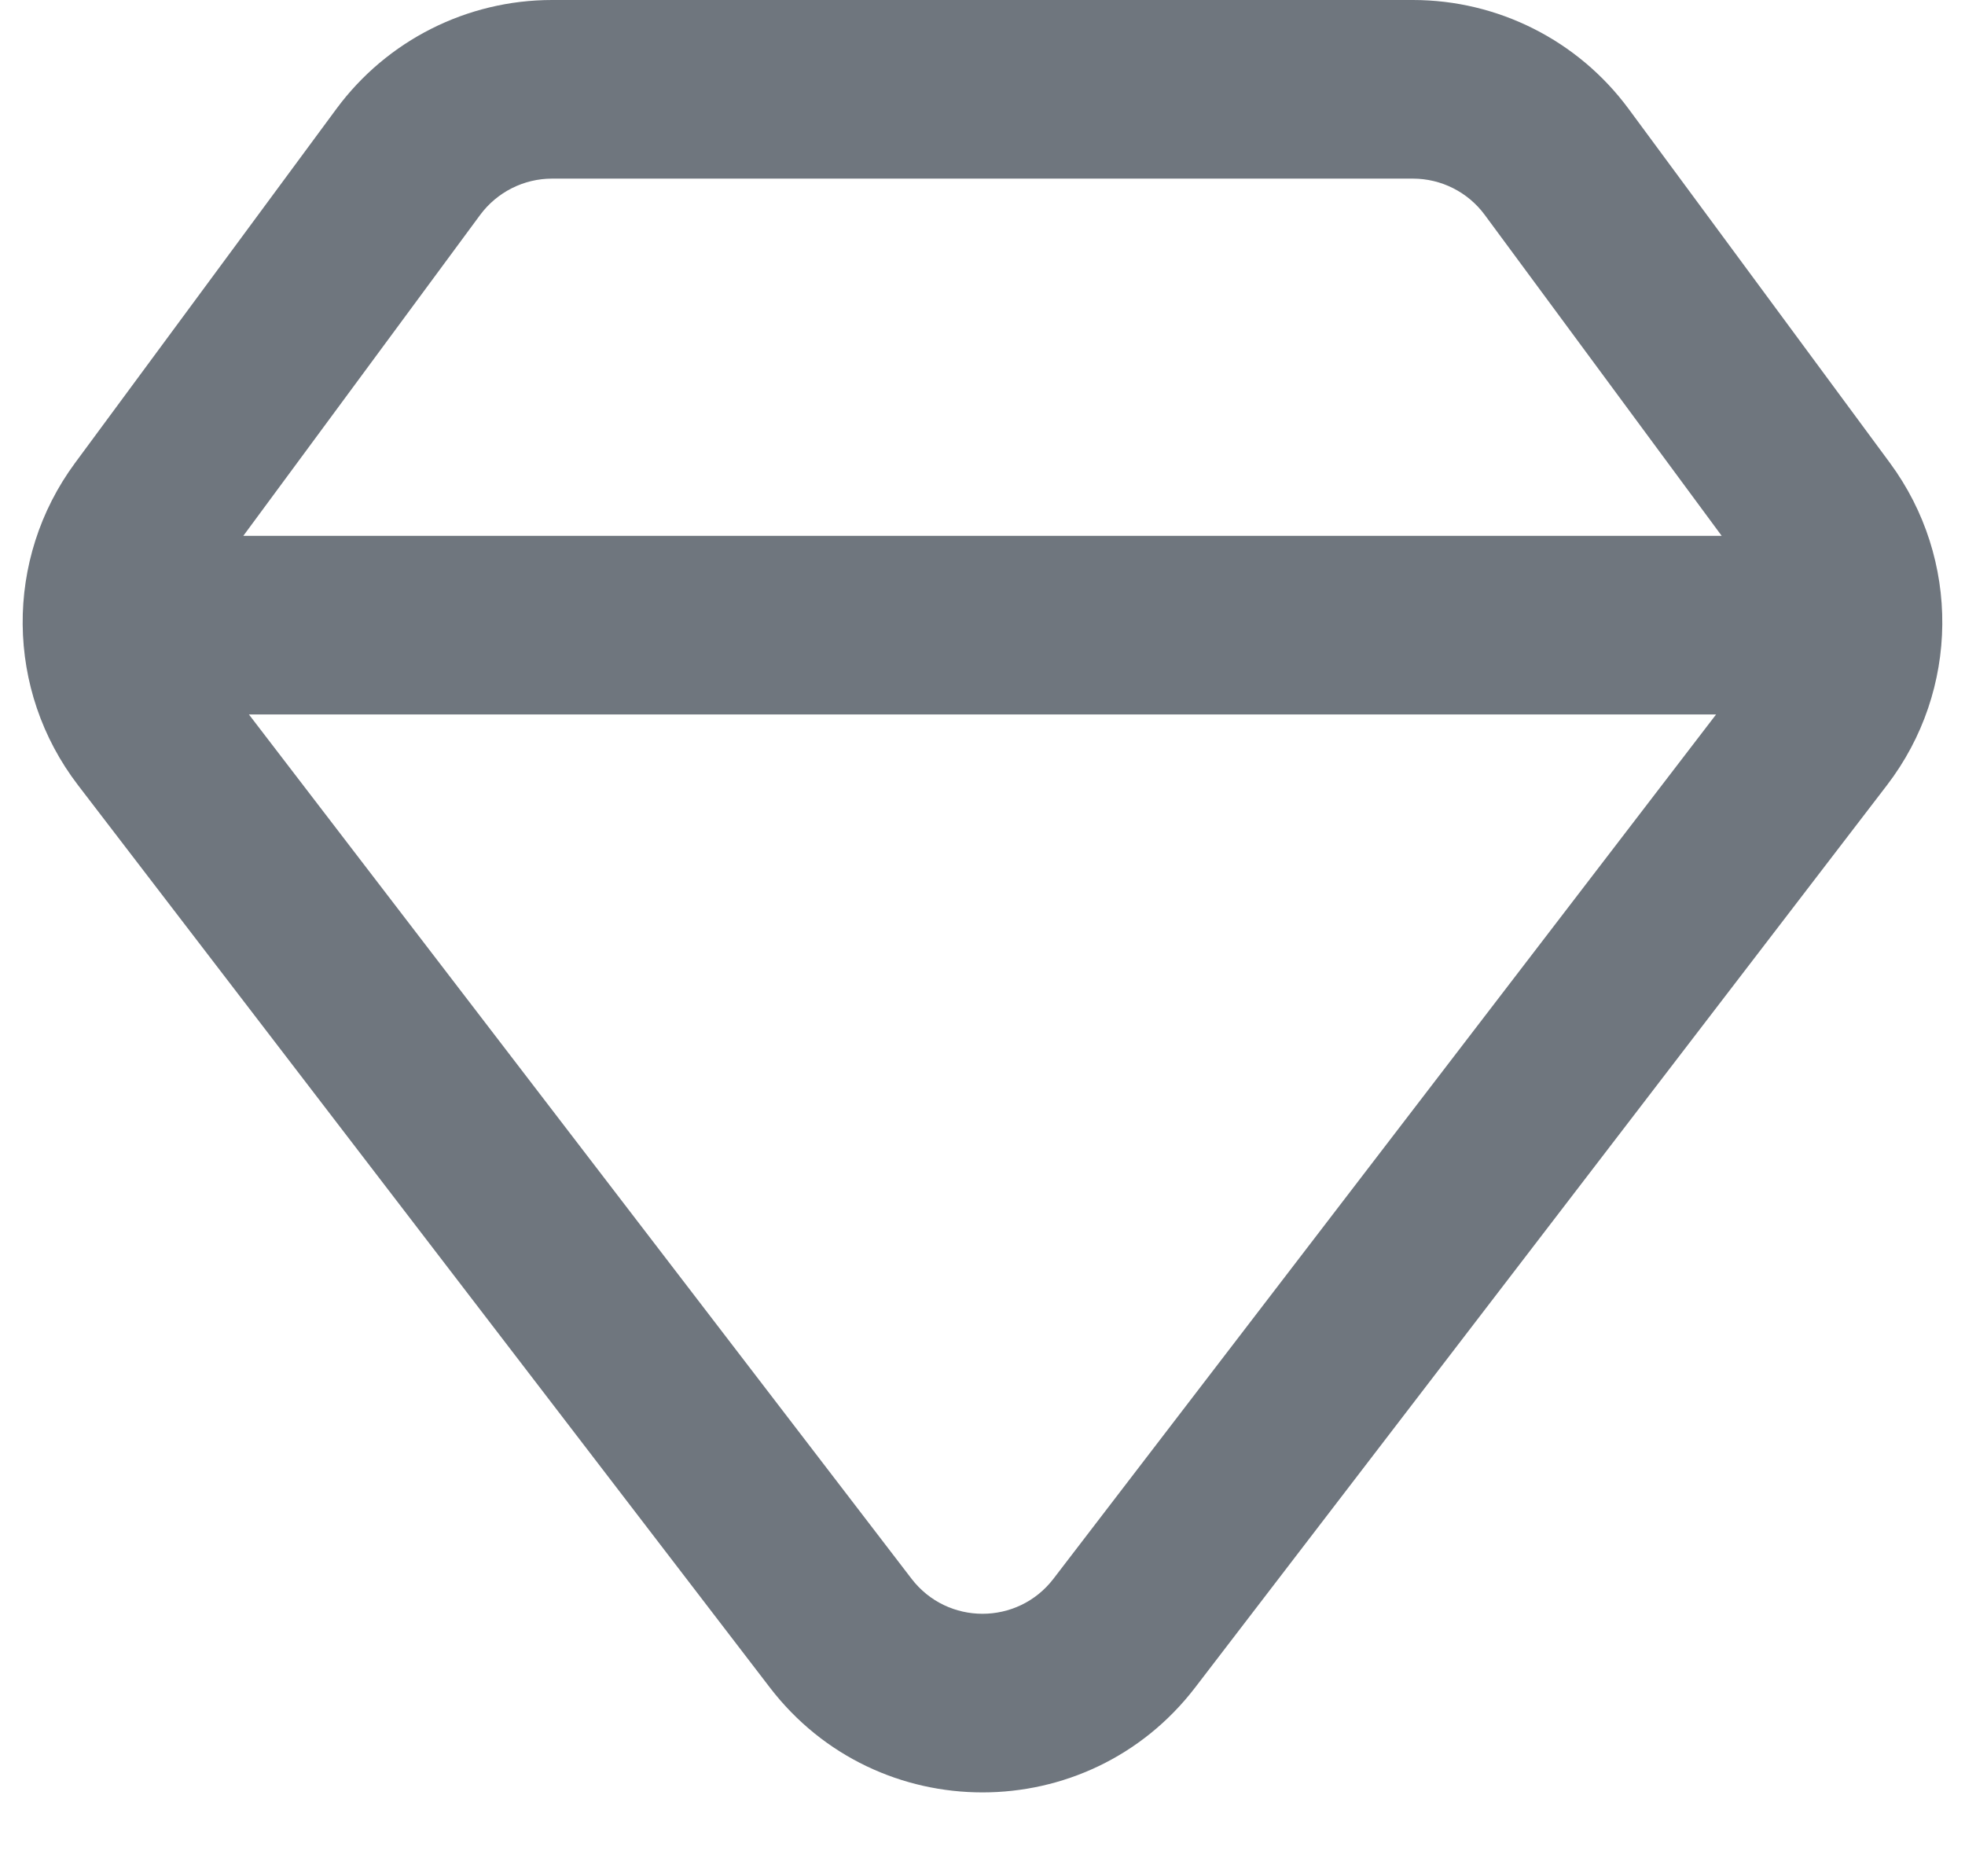
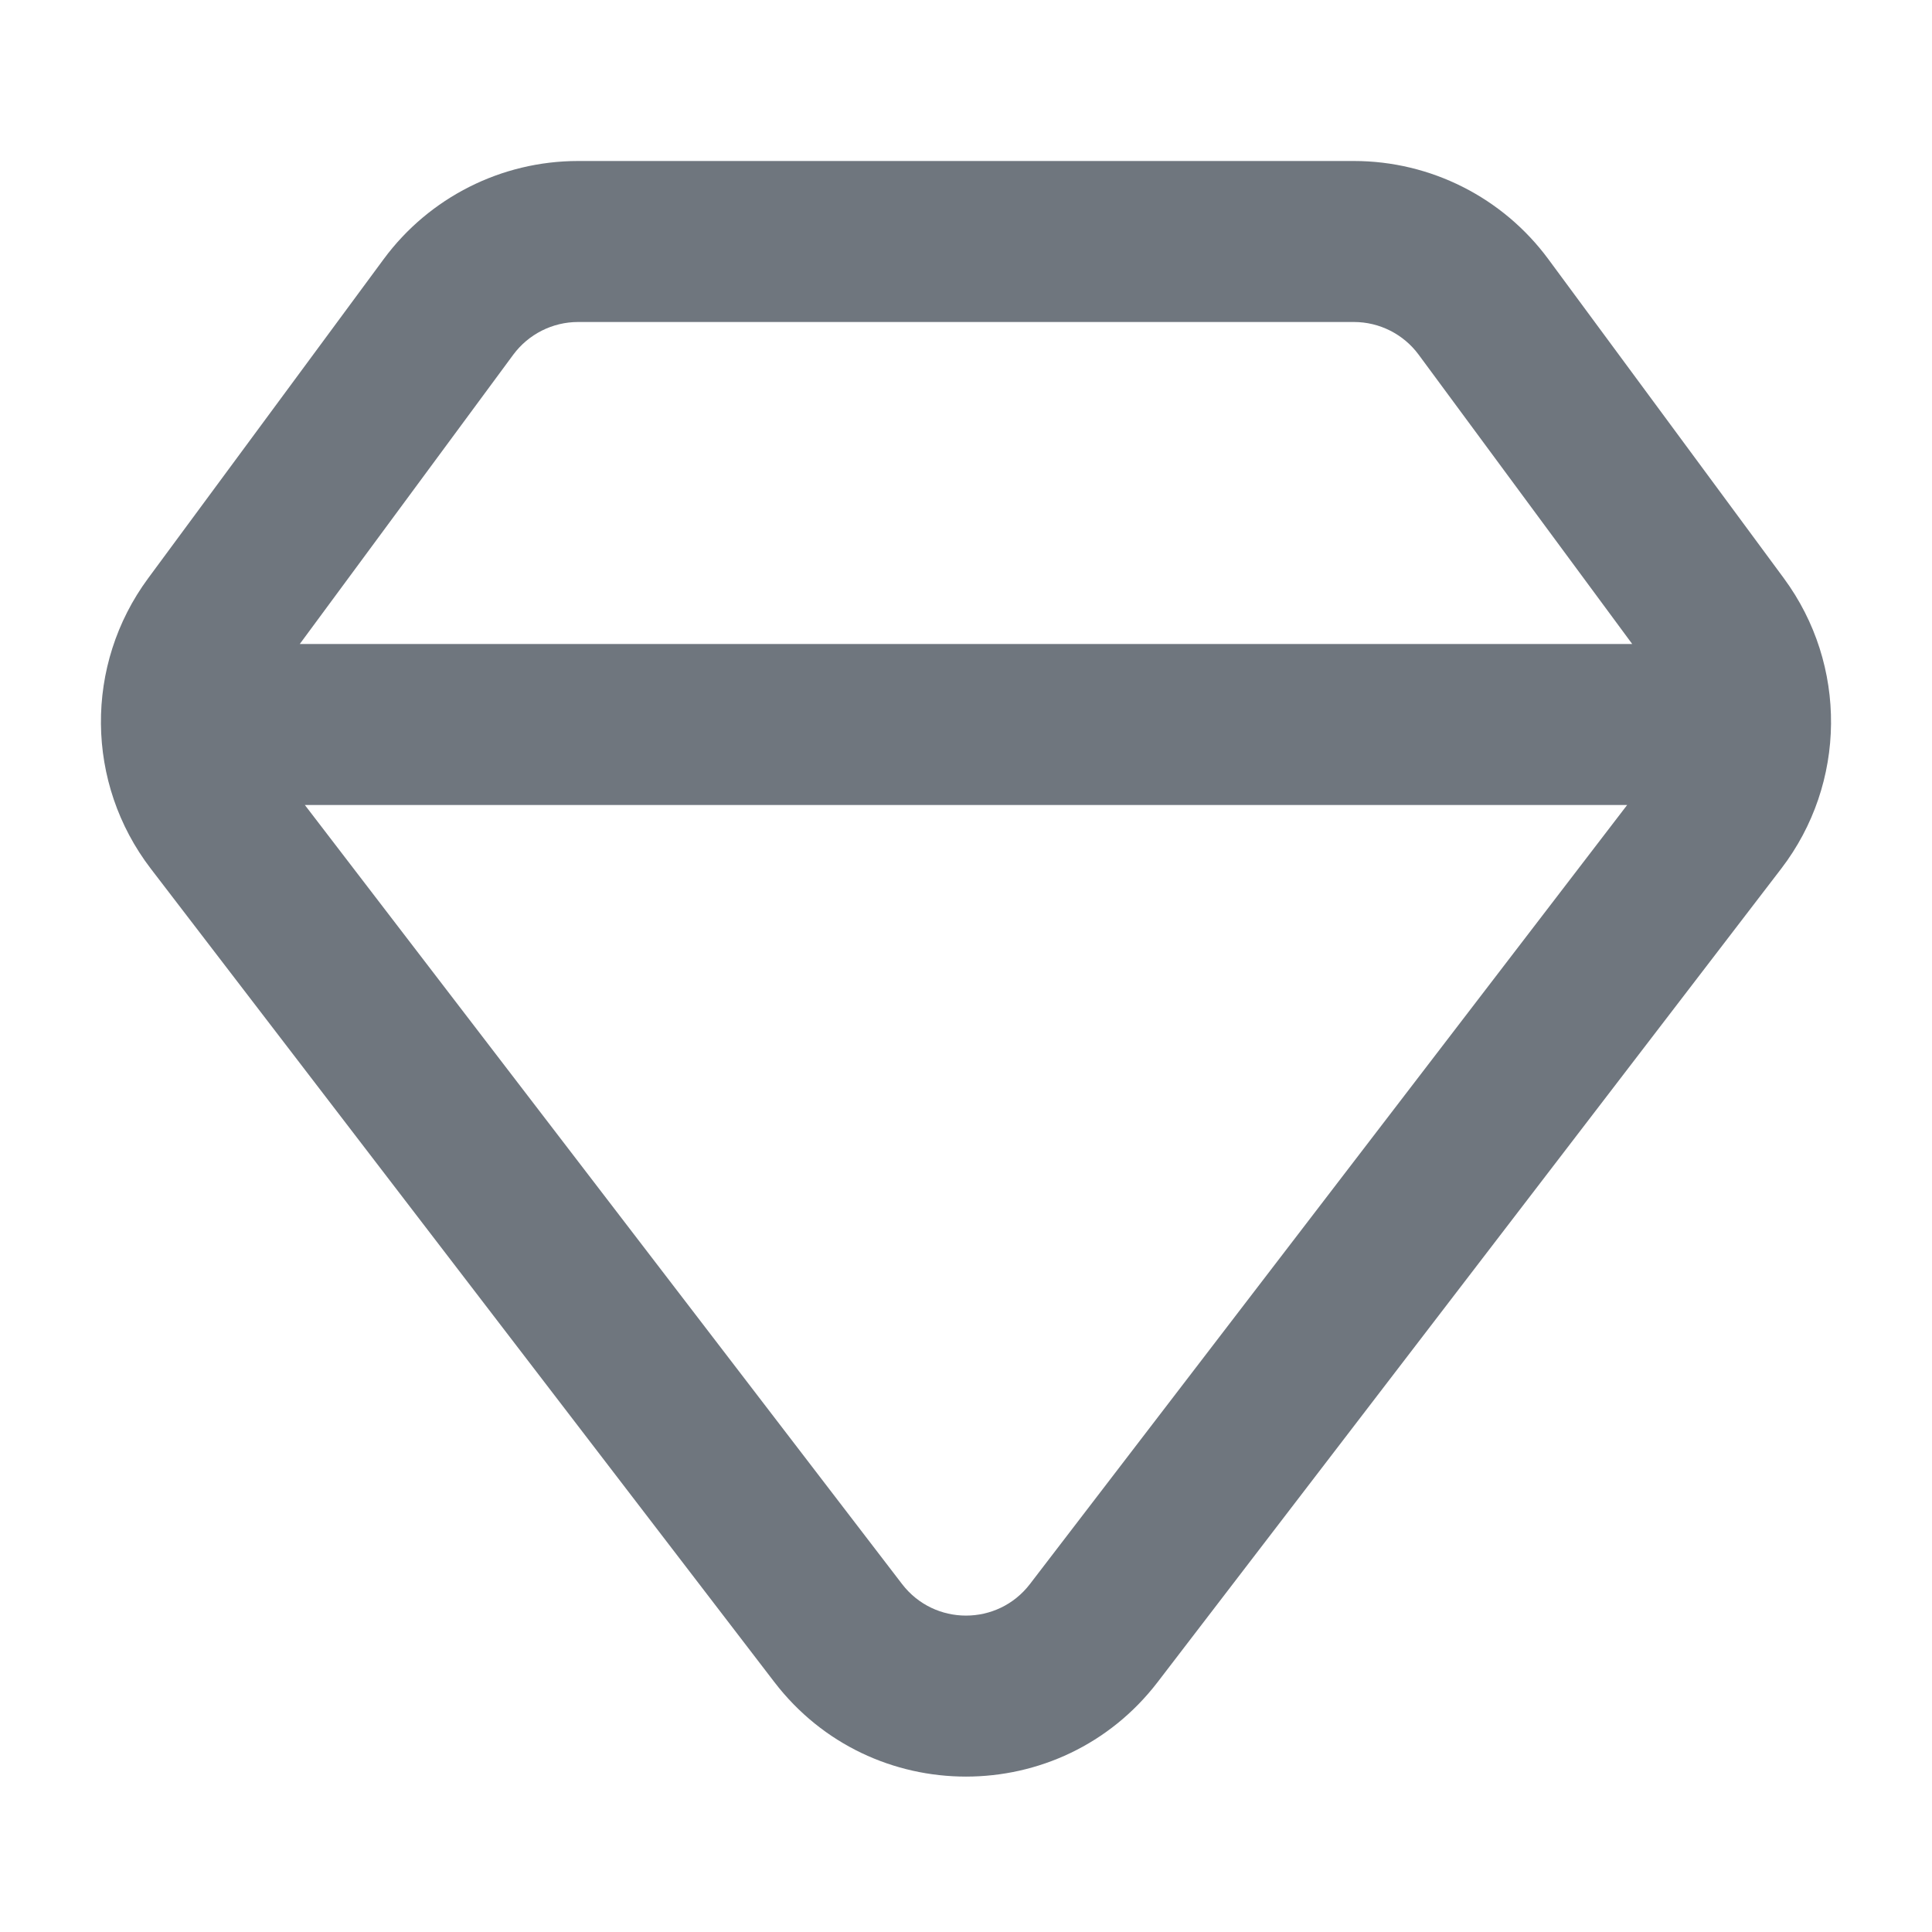
- <svg xmlns="http://www.w3.org/2000/svg" width="22" height="21" viewBox="0 0 22 21" fill="none">
-   <path fill-rule="evenodd" clip-rule="evenodd" d="M21.16 5.184L18.233 1.218C17.667 0.452 16.771 0 15.819 0H6.181C5.229 0 4.333 0.452 3.767 1.218L0.84 5.184C0.046 6.26 0.06 7.73 0.873 8.791L8.619 18.895C9.82 20.461 12.18 20.461 13.381 18.895L21.127 8.791C21.94 7.73 21.953 6.26 21.16 5.184ZM2.724 6L5.376 2.406C5.565 2.151 5.864 2 6.181 2H15.819C16.136 2 16.435 2.151 16.623 2.406L19.276 6H2.724ZM2.787 8L10.206 17.678C10.607 18.2 11.393 18.2 11.794 17.678L19.213 8H2.787Z" fill="#6F767E" />
+ <svg xmlns="http://www.w3.org/2000/svg" width="24" height="24" viewBox="0 0 24 24" fill="none">
+   <path fill-rule="evenodd" clip-rule="evenodd" d="M22.16 7.184L19.233 3.218C18.667 2.452 17.771 2 16.819 2H7.181C6.229 2 5.333 2.452 4.767 3.218L1.84 7.184C1.046 8.26 1.06 9.73 1.873 10.791L9.619 20.895C10.82 22.461 13.18 22.461 14.381 20.895L22.127 10.791C22.94 9.73 22.953 8.26 22.16 7.184ZM3.724 8L6.376 4.406C6.565 4.151 6.864 4 7.181 4H16.819C17.136 4 17.435 4.151 17.623 4.406L20.276 8H3.724ZM3.787 10L11.206 19.678C11.607 20.2 12.393 20.2 12.794 19.678L20.213 10H3.787Z" fill="#6F767E" />
</svg>
